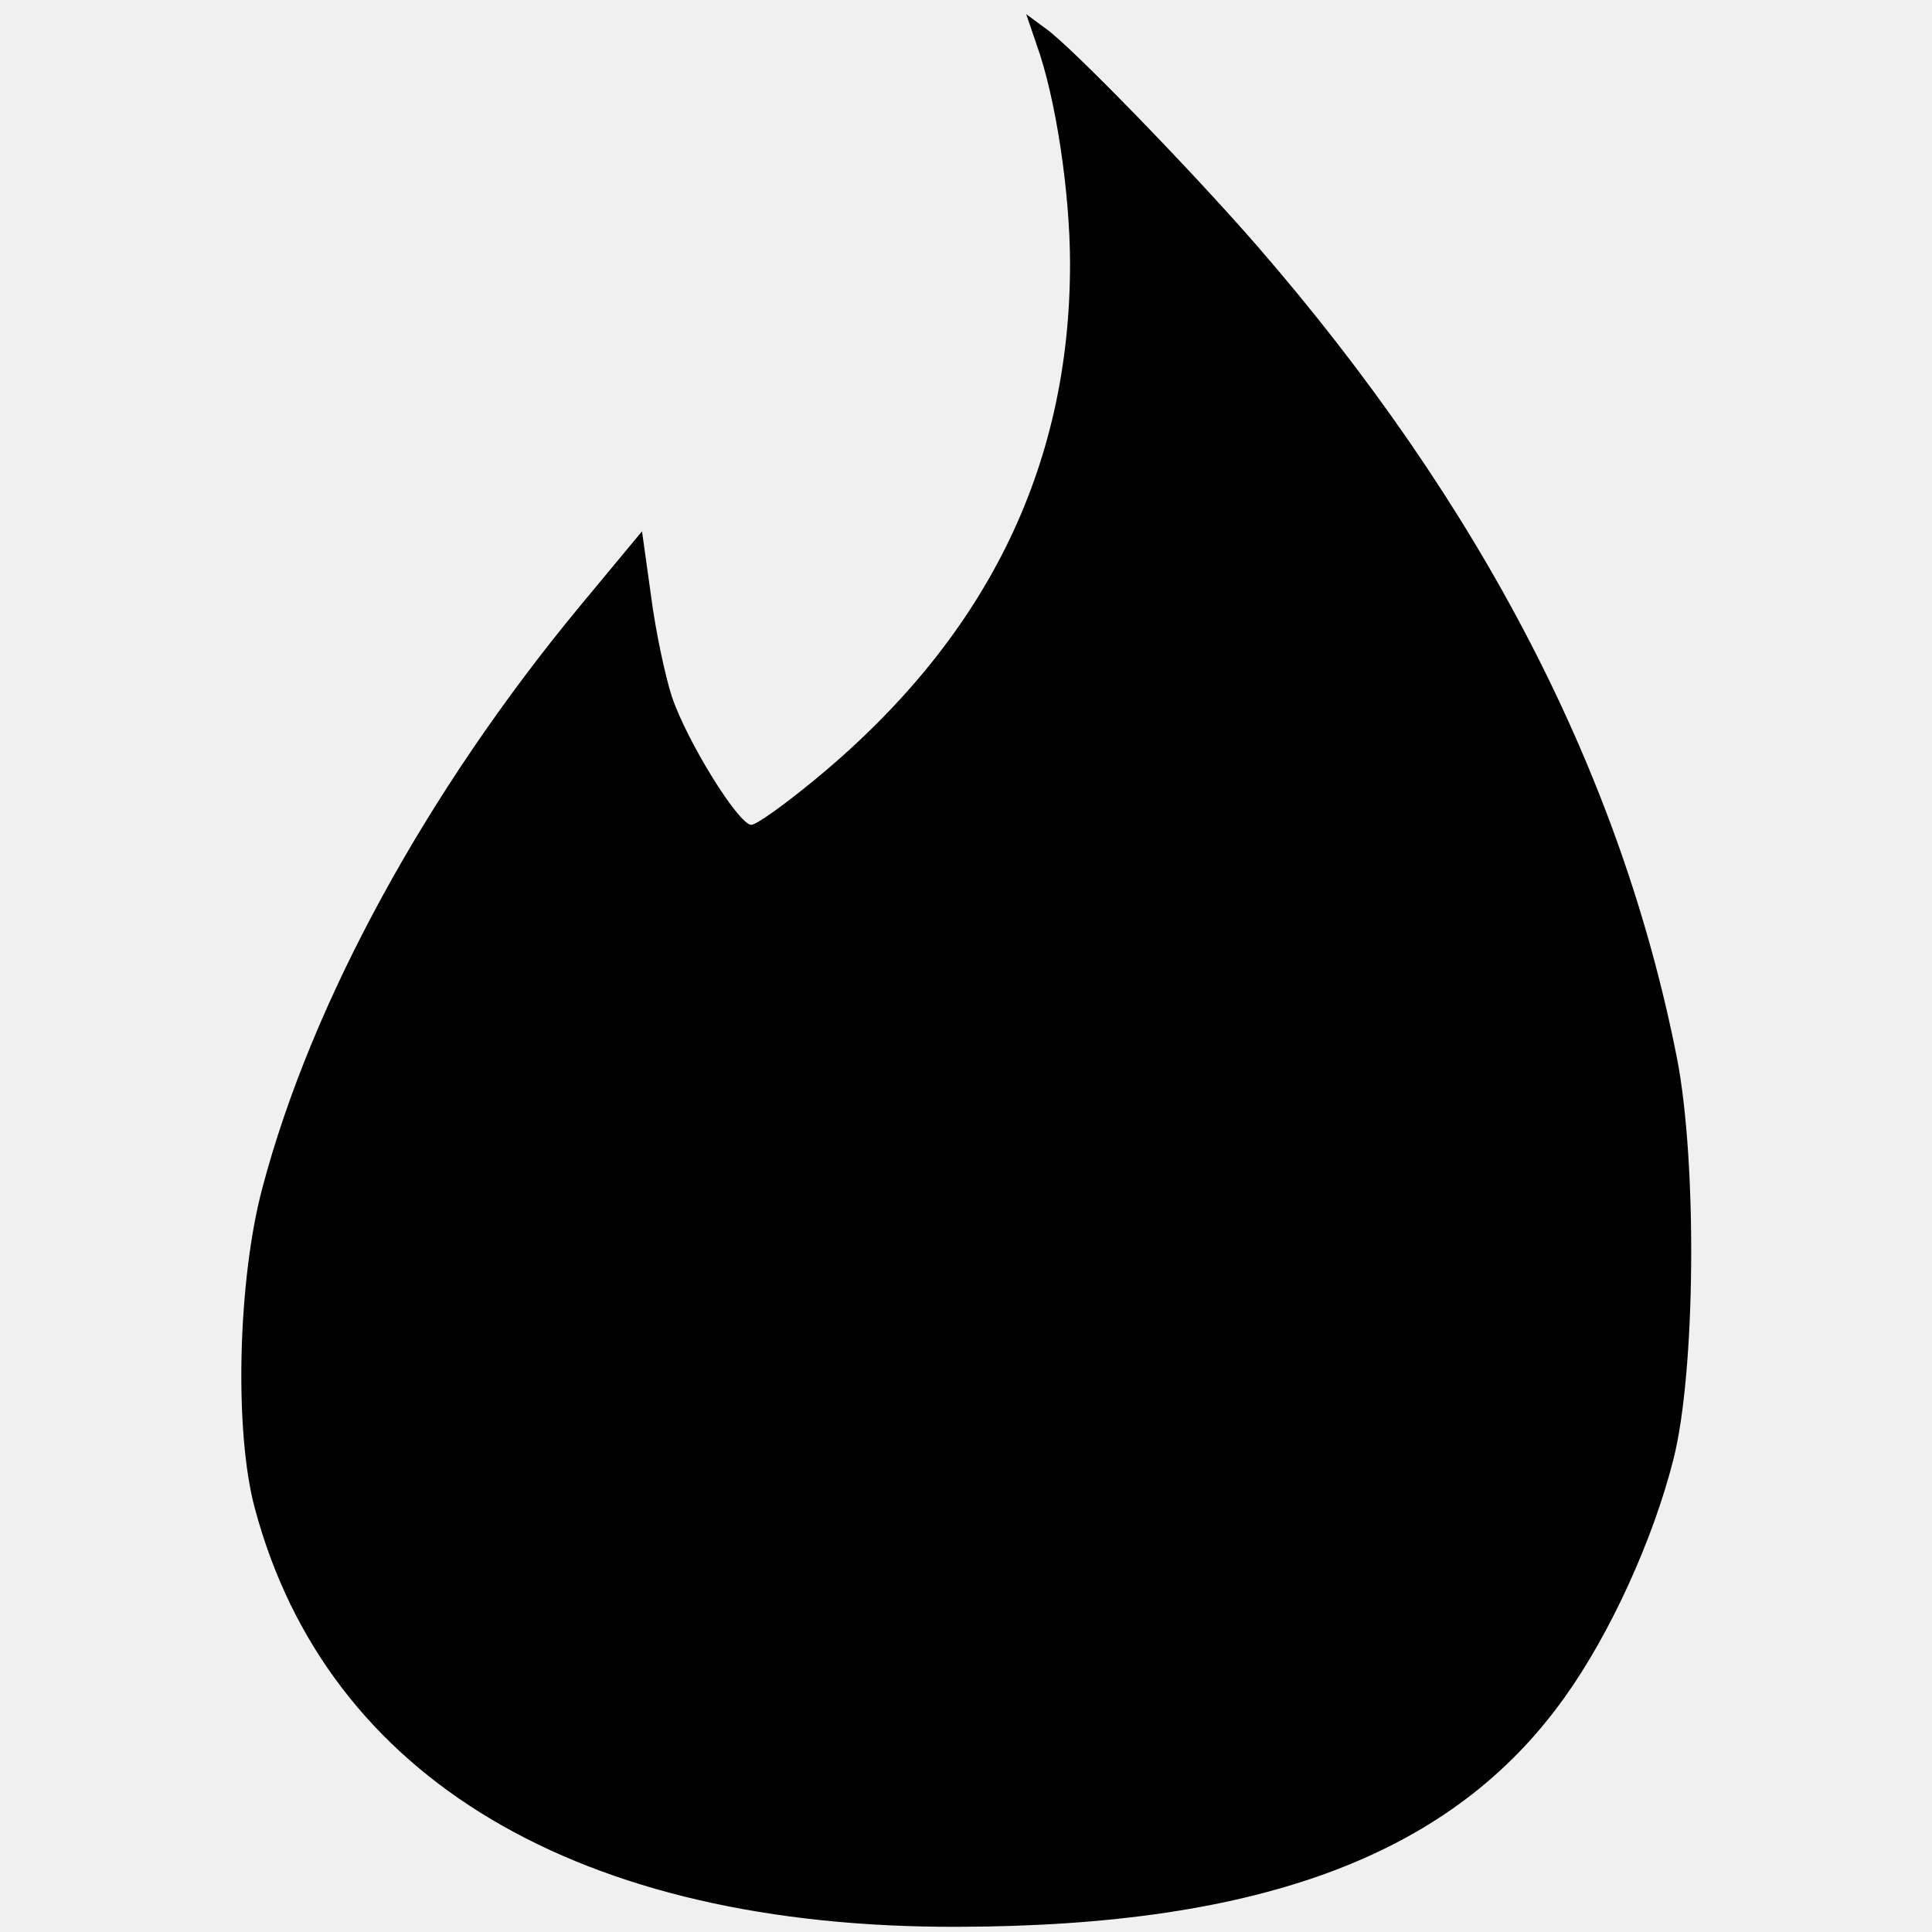
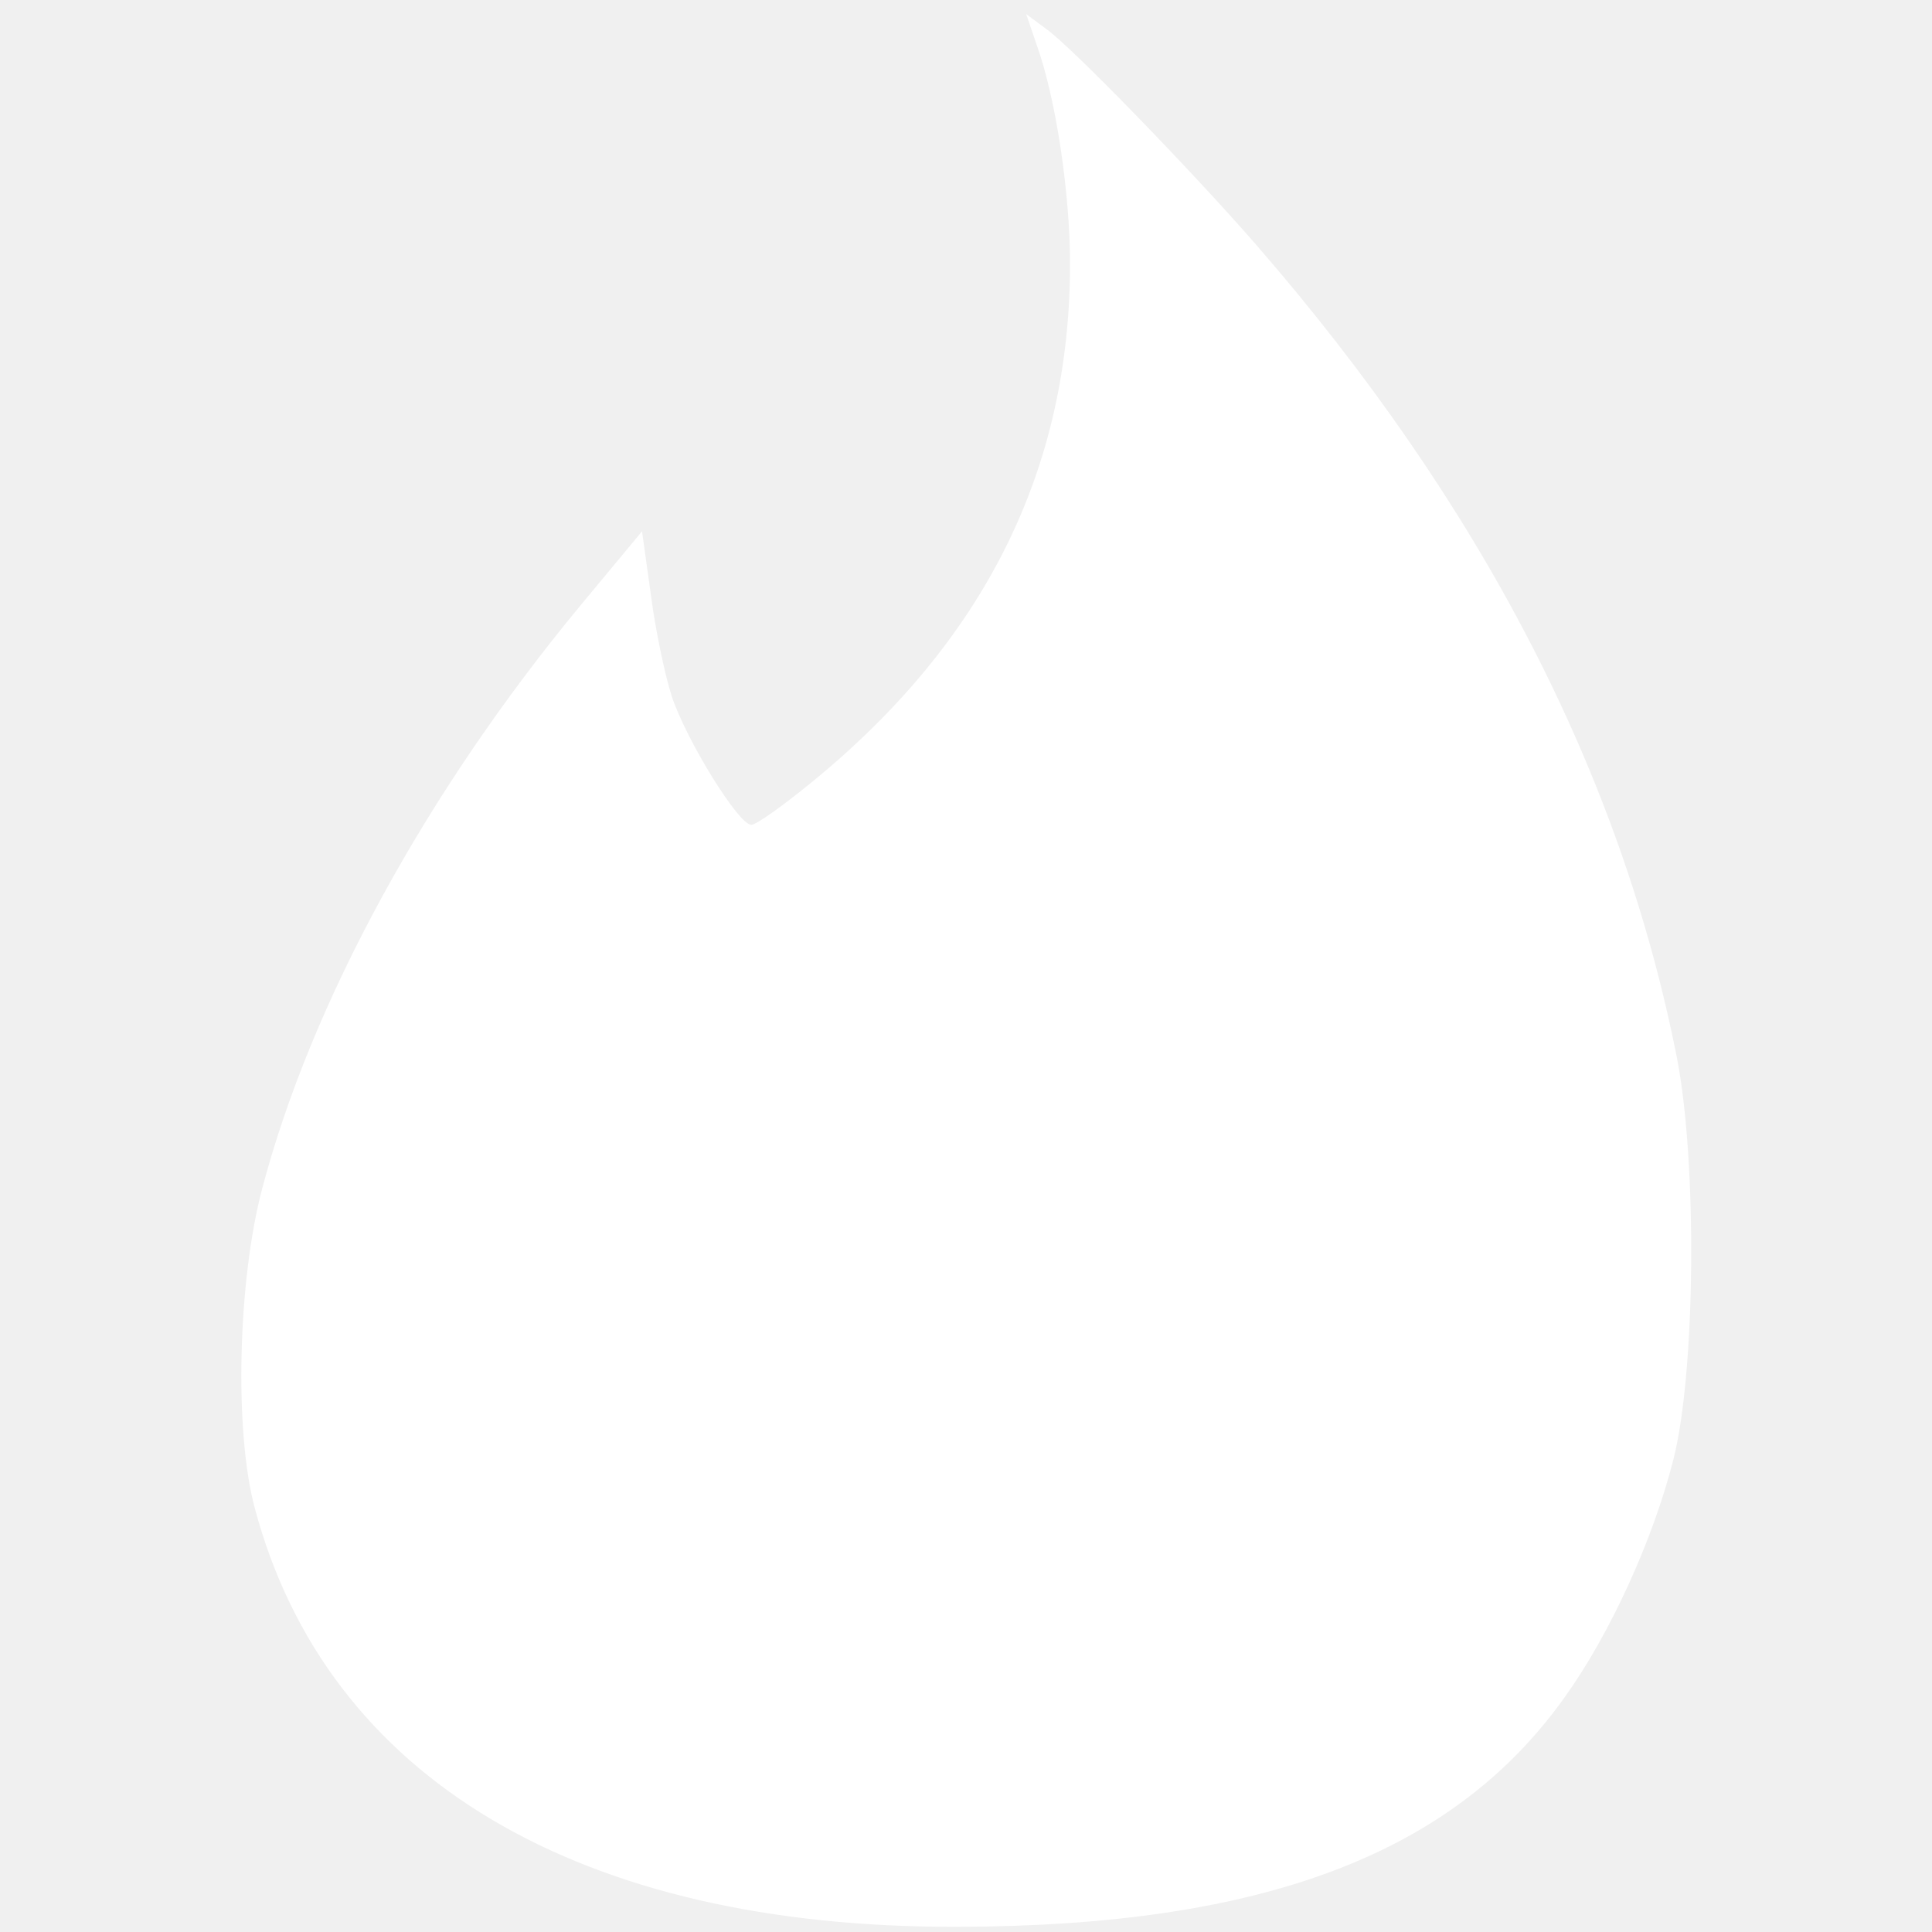
<svg xmlns="http://www.w3.org/2000/svg" version="1.0" width="260pt" height="260pt" viewBox="0 0 260 260" preserveAspectRatio="xMidYMid meet">
-   <g transform="translate(0,260) scale(0.1,-0.1)" fill="#000000" stroke="none">
+   <g transform="translate(0,260) scale(0.1,-0.1)" fill="#ffffff" stroke="none">
    <path d="M1395 2540 c26 -72 45 -200 45 -295 0 -277 -115 -508 -348 -698 -38 -31 -74 -57 -81 -57 -17 0 -87 113 -107 173 -9 28 -22 89 -28 136 l-12 86 -83 -100 c-207 -250 -362 -534 -428 -784 -33 -124 -38 -328 -10 -431 97 -363 436 -565 947 -563 410 1 665 98 815 308 62 86 120 214 147 321 30 118 32 399 5 539 -75 382 -263 746 -566 1095 -87 100 -249 267 -283 291 l-27 20 14 -41z" />
  </g>
</svg>
